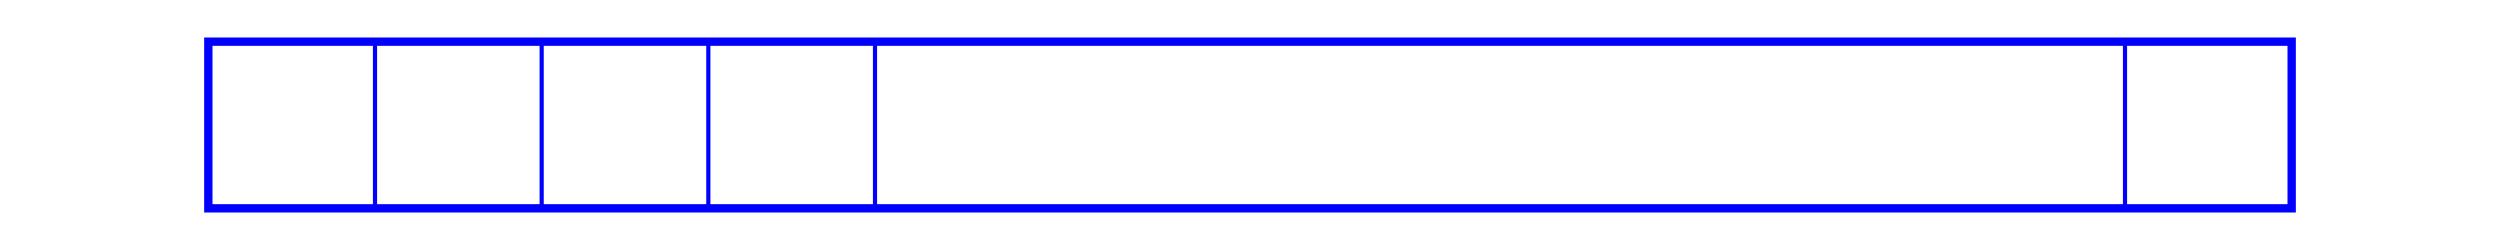
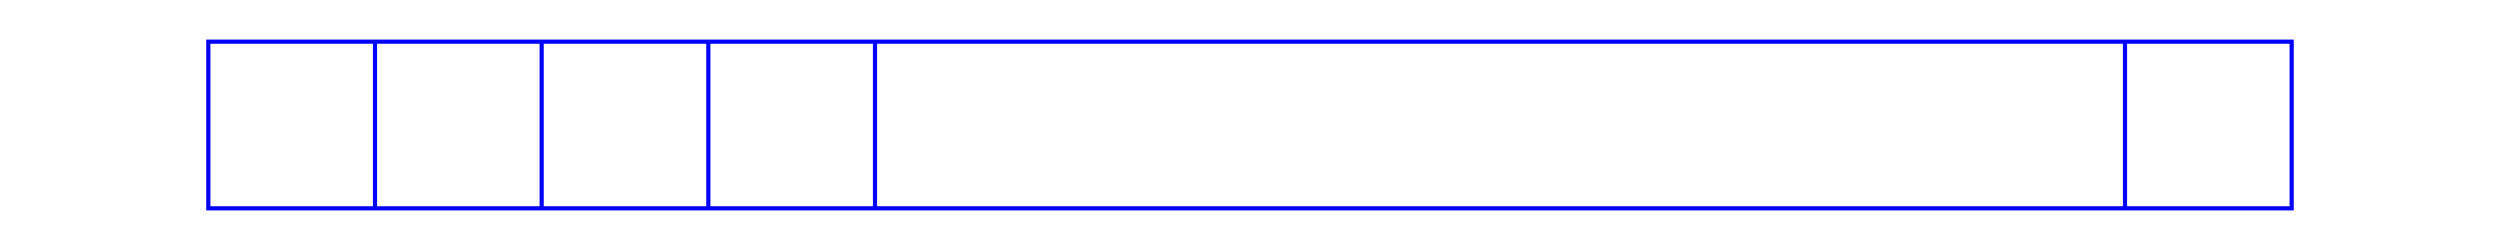
<svg xmlns="http://www.w3.org/2000/svg" version="1.1" width="600" height="60">
  <defs>
    <marker id="arrowhead" markerWidth="10" markerHeight="7" refX="0" refY="3.5" orient="auto">
      <polygon points="0 0, 10 3.5, 0 7" />
    </marker>
  </defs>
-   <rect x="50" y="10" width="500" height="40" style="fill:none;stroke:#0000FF;stroke-width:2" />
+   <rect x="50" y="10" width="500" height="40" style="fill:none;stroke:#0000FF;stroke-width:1" />
  <line x1="90" y1="10" x2="90" y2="50" stroke="#0000FF" stroke-width="1" />
  <line x1="130" y1="10" x2="130" y2="50" stroke="#0000FF" stroke-width="1" />
  <line x1="170" y1="10" x2="170" y2="50" stroke="#0000FF" stroke-width="1" />
  <line x1="210" y1="10" x2="210" y2="50" stroke="#0000FF" stroke-width="1" />
  <line x1="510" y1="10" x2="510" y2="50" stroke="#0000FF" stroke-width="1" />
</svg>
